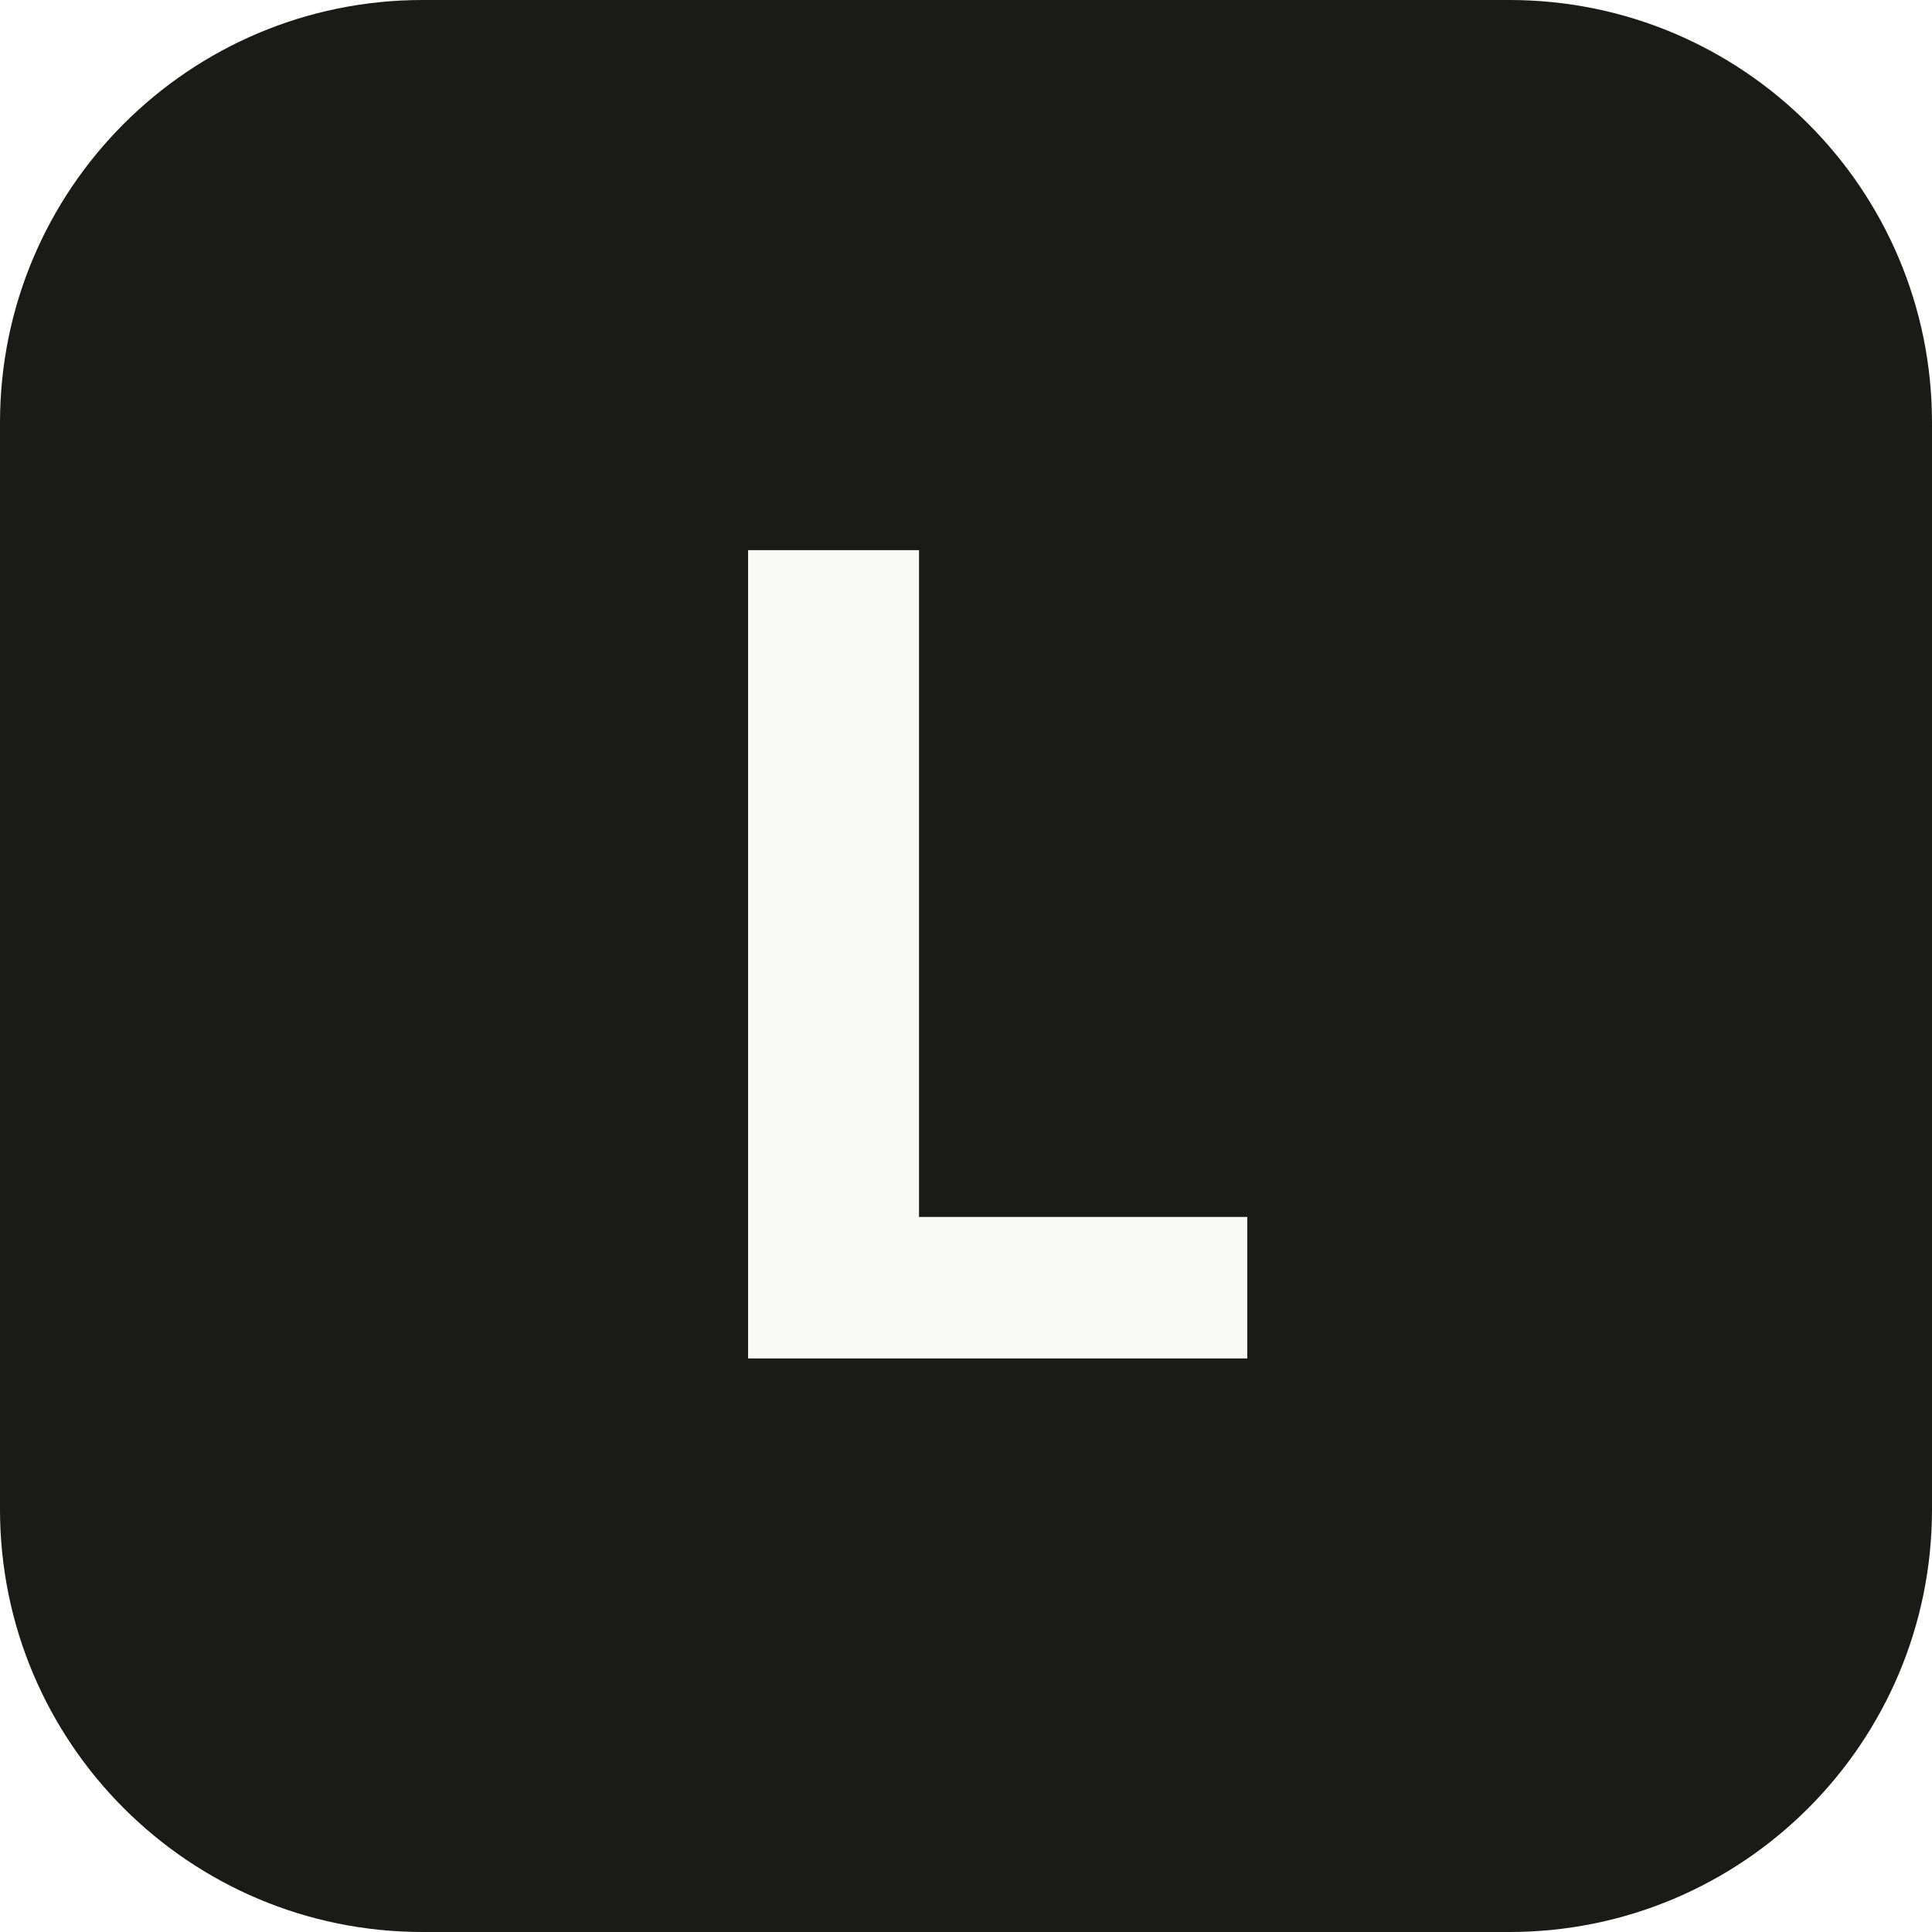
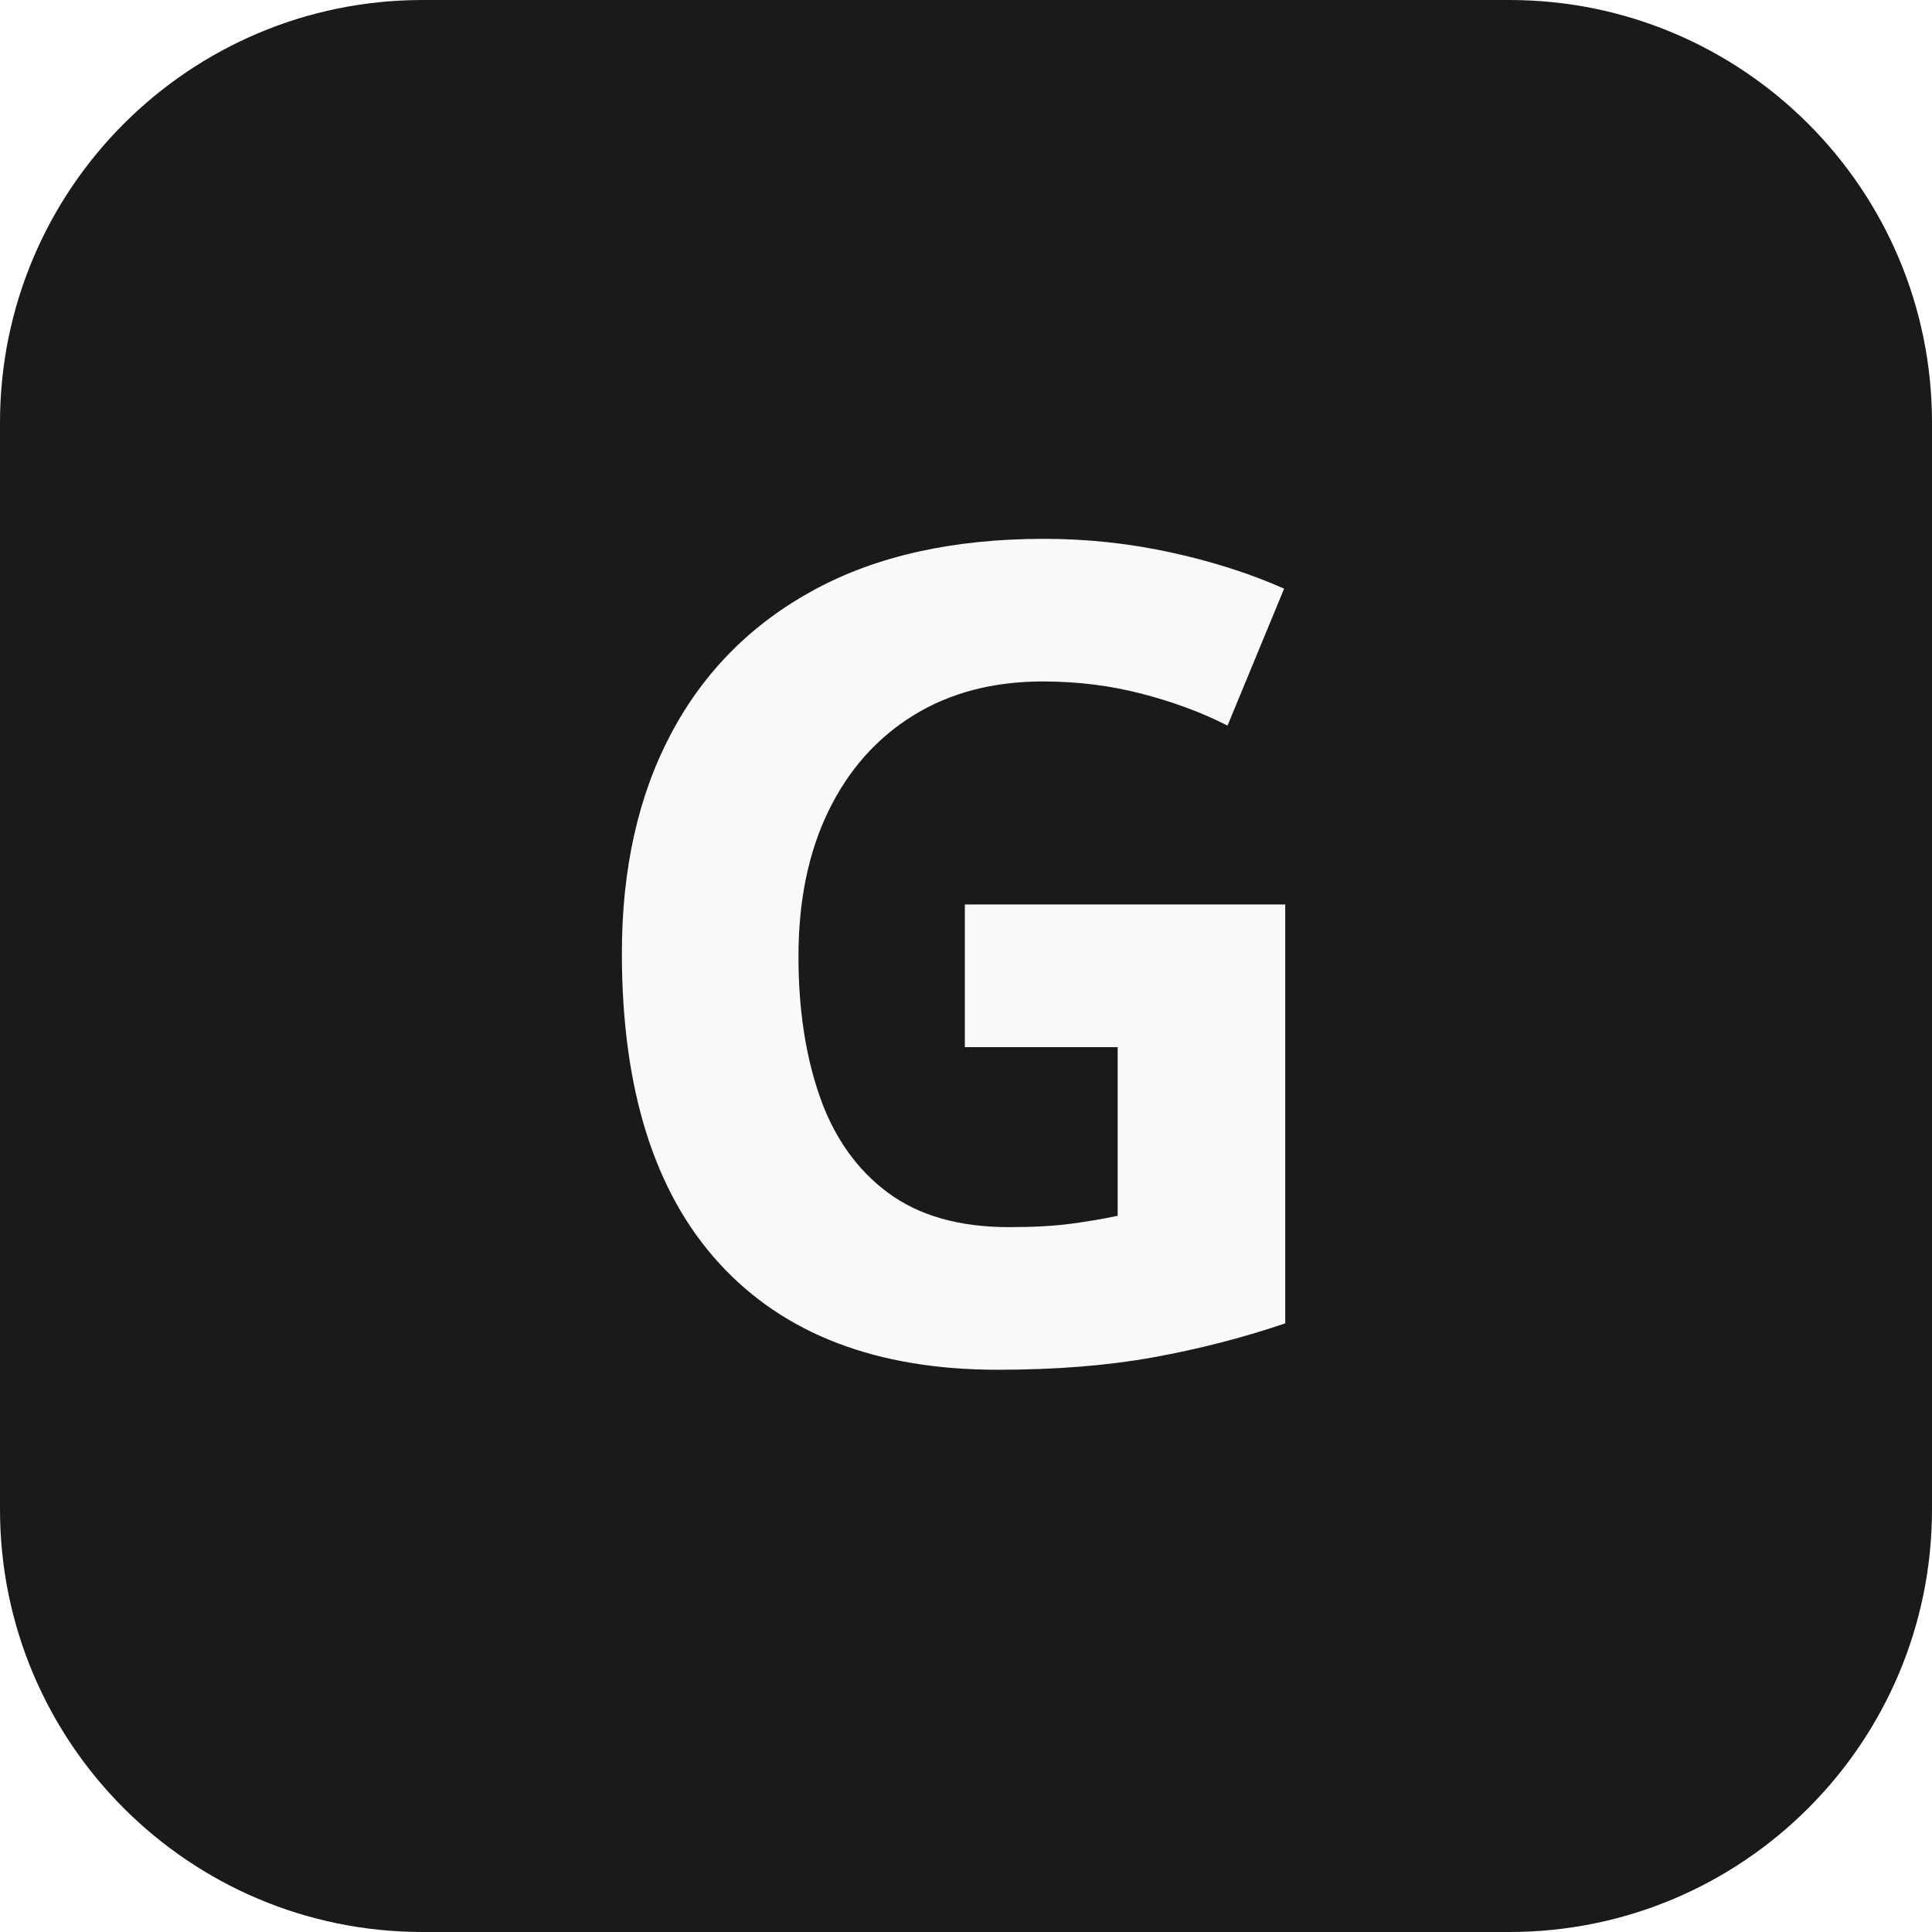
<svg xmlns="http://www.w3.org/2000/svg" viewBox="0 0 512 512">
  <rect width="512" height="512" fill="#1a1a18" rx="112" />
-   <text x="256" y="360" font-family="system-ui,sans-serif" font-size="300" font-weight="700" fill="#f9f9f7" text-anchor="middle">L</text>
+   <text x="256" y="360" font-family="system-ui,sans-serif" font-size="300" font-weight="700" fill="#f9f9f7" text-anchor="middle">G</text>
</svg>
